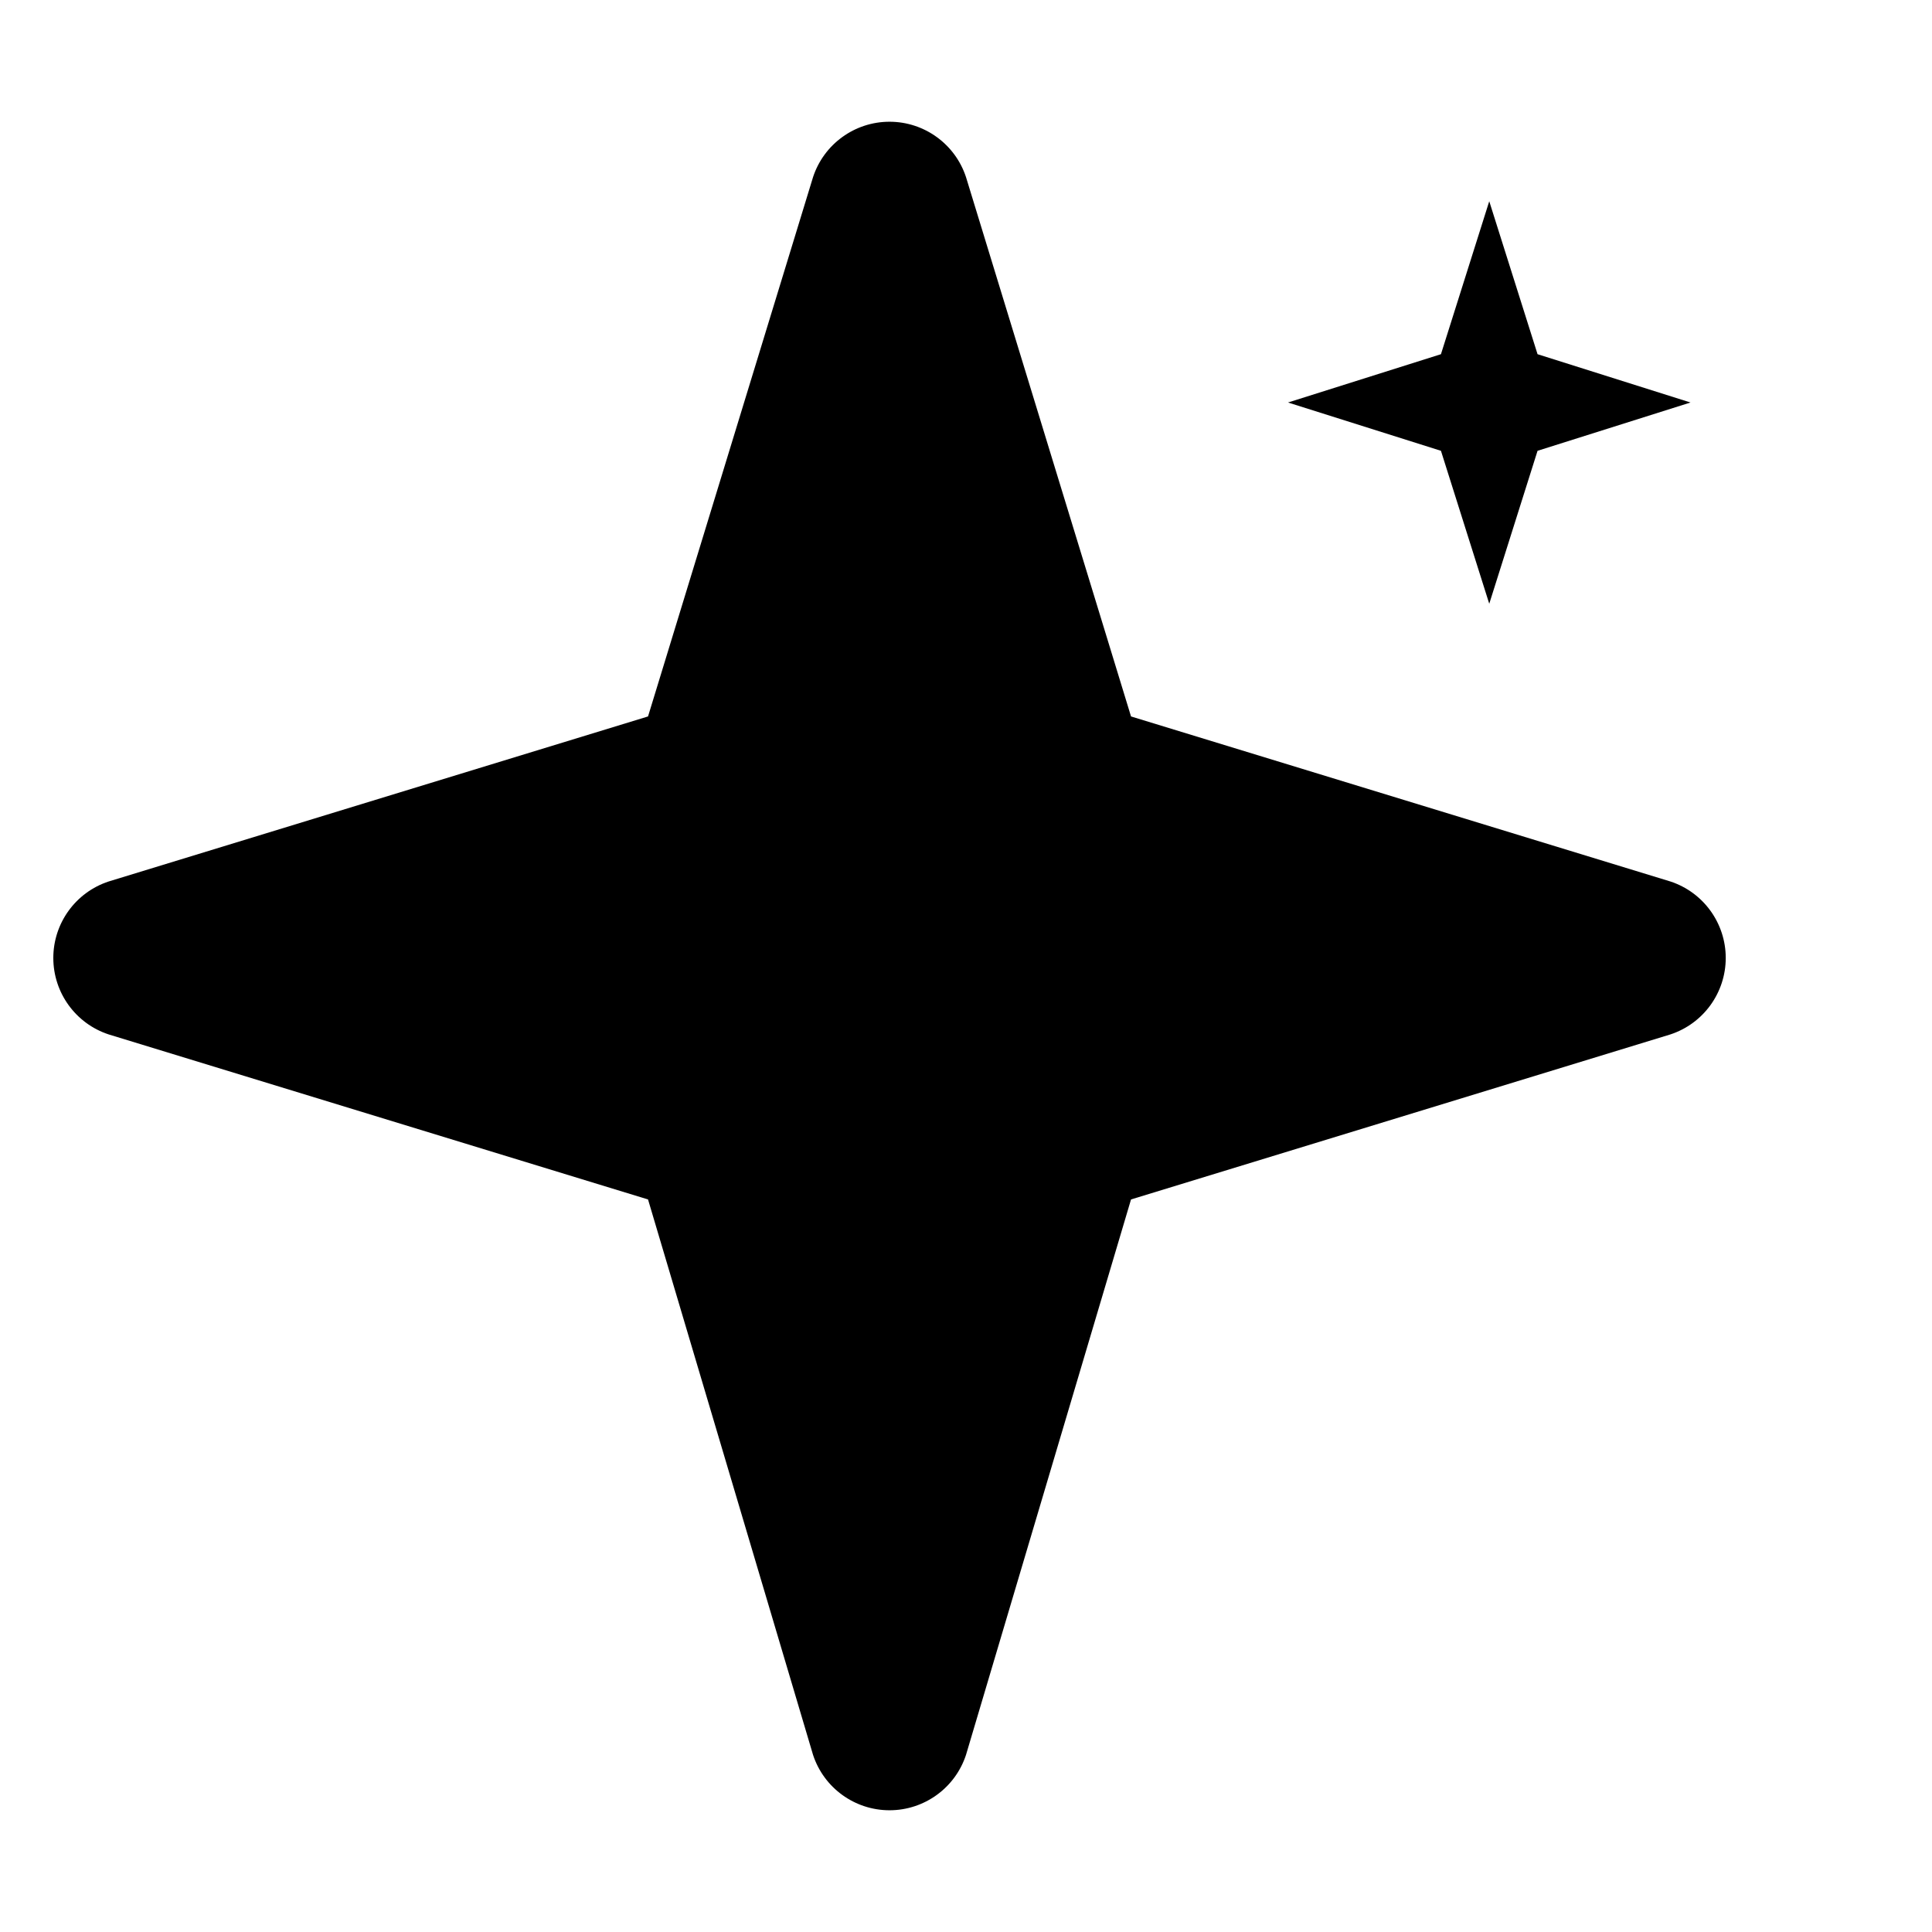
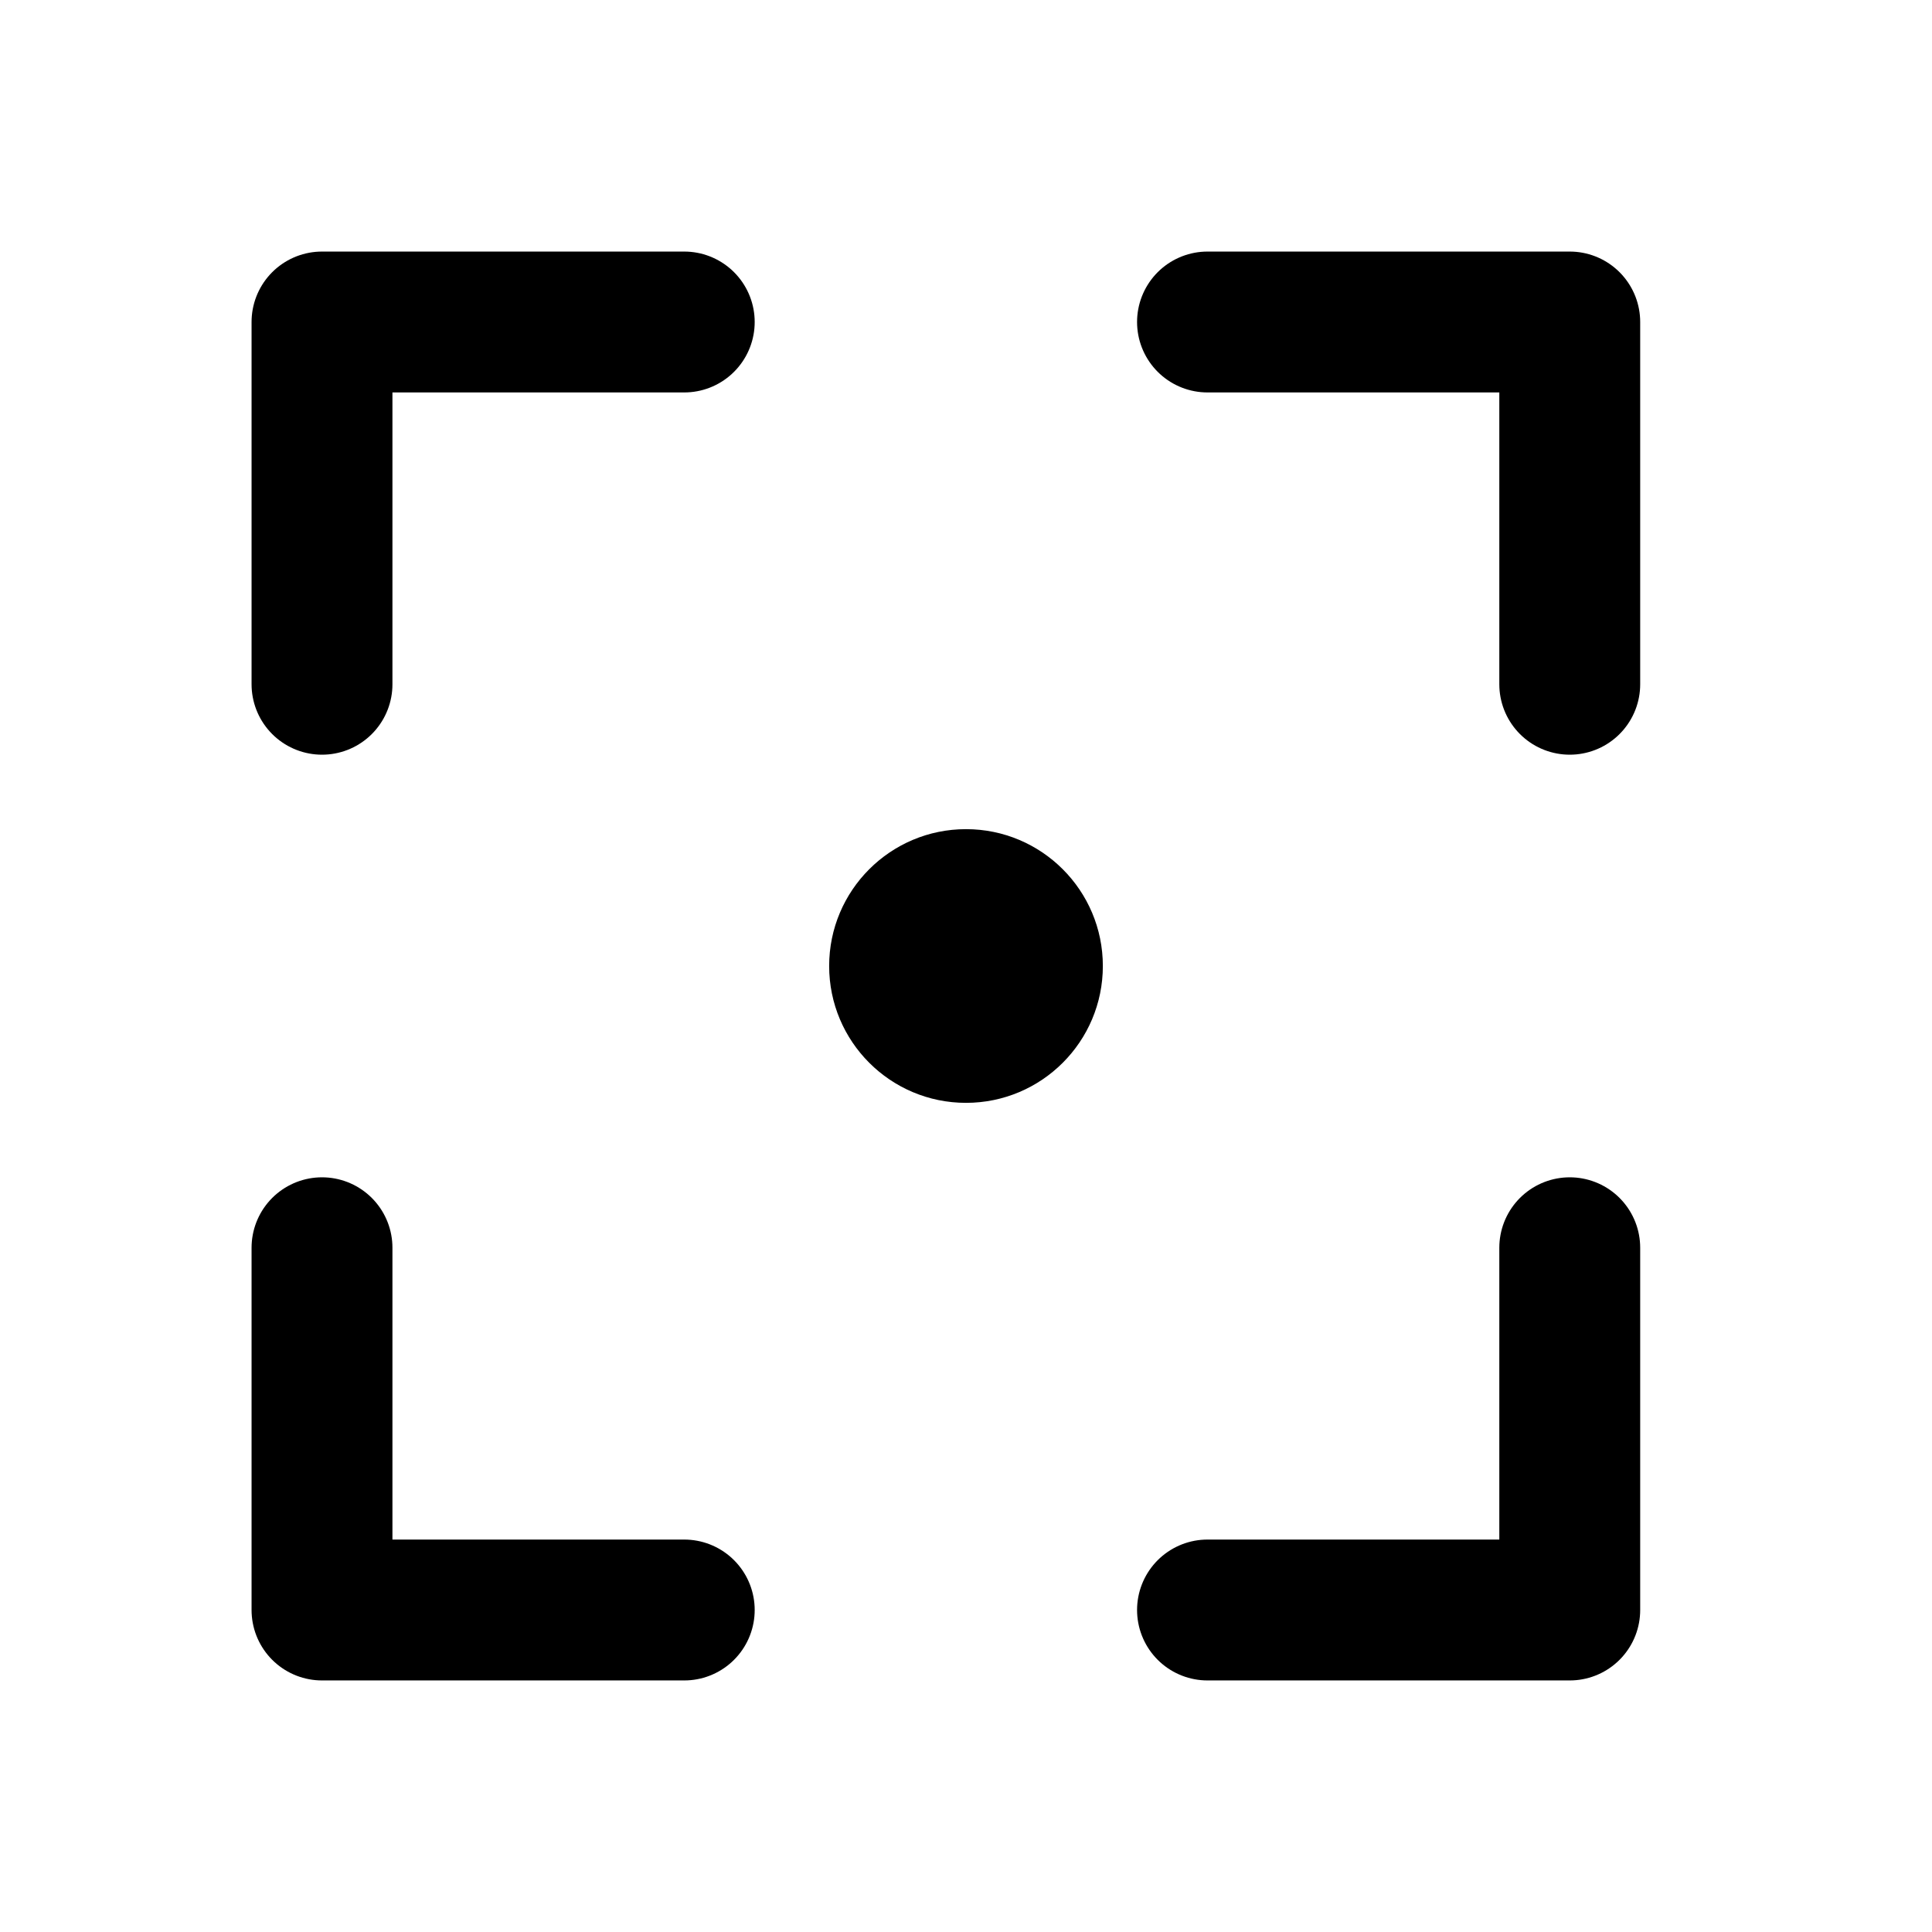
- <svg xmlns="http://www.w3.org/2000/svg" width="24" height="24" viewBox="0 0 24 24">
-   <path fill="currentColor" d="M12 2.2l2.05 6.7 6.7 2.05a1 1 0 0 1 0 1.9l-6.7 2.05L12 21.8a1 1 0 0 1-1.9 0l-2.05-6.9-6.7-2.05a1 1 0 0 1 0-1.9l6.7-2.05L10.1 2.2a1 1 0 0 1 1.9 0z" />
-   <path fill="currentColor" d="M18.5 2.5l.6 1.9 1.9.6-1.9.6-.6 1.9-.6-1.9-1.9-.6 1.9-.6z" />
+ <svg xmlns="http://www.w3.org/2000/svg" width="24" height="24" viewBox="0 0 24 24" fill="none" stroke="currentColor" stroke-width="1.75" stroke-linecap="round" stroke-linejoin="round">
+   <path d="M4 8.5V4h4.5" />
+   <path d="M19.5 8.5V4H15" />
+   <path d="M4 15.5V20h4.5" />
+   <path d="M19.5 15.5V20H15" />
+   <circle cx="12" cy="12" r="1.7" fill="currentColor" stroke="none" />
</svg>
